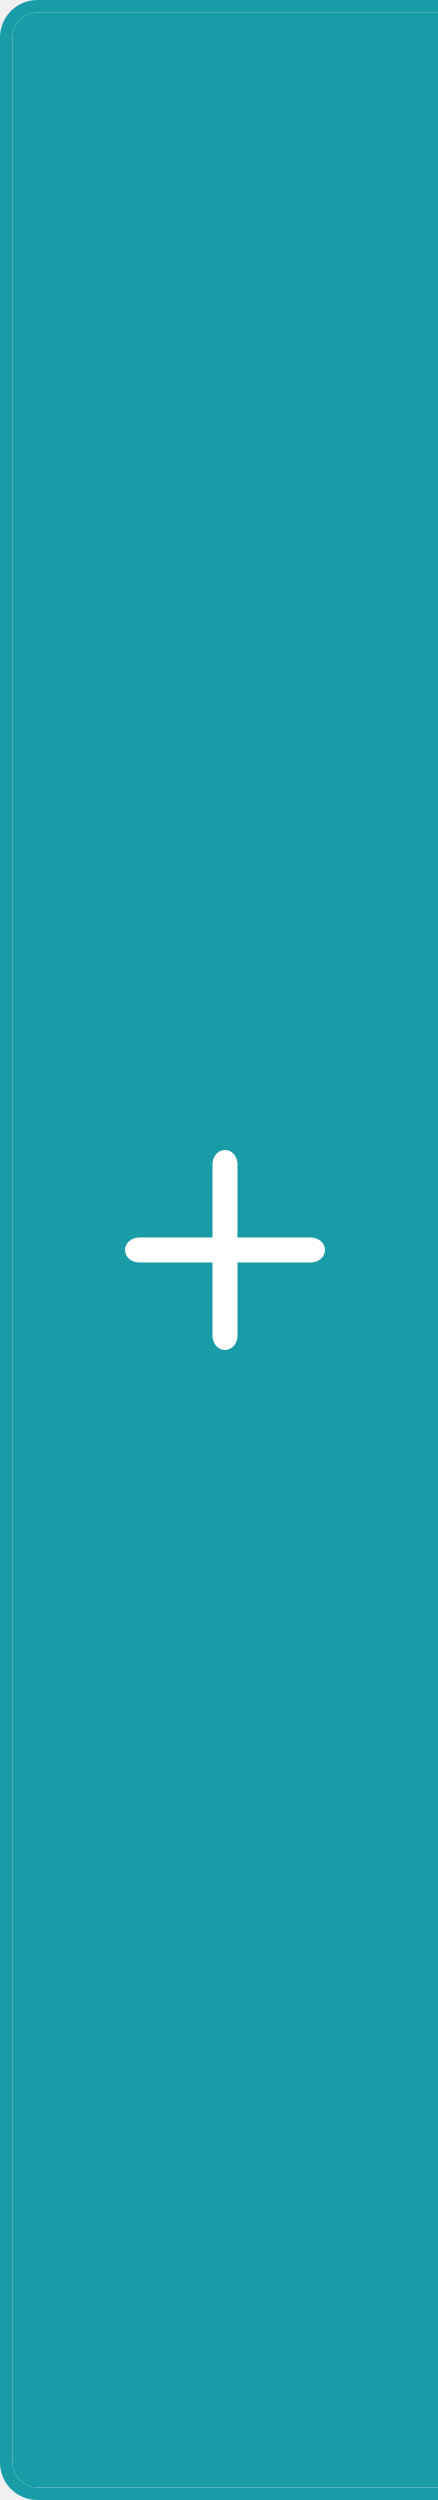
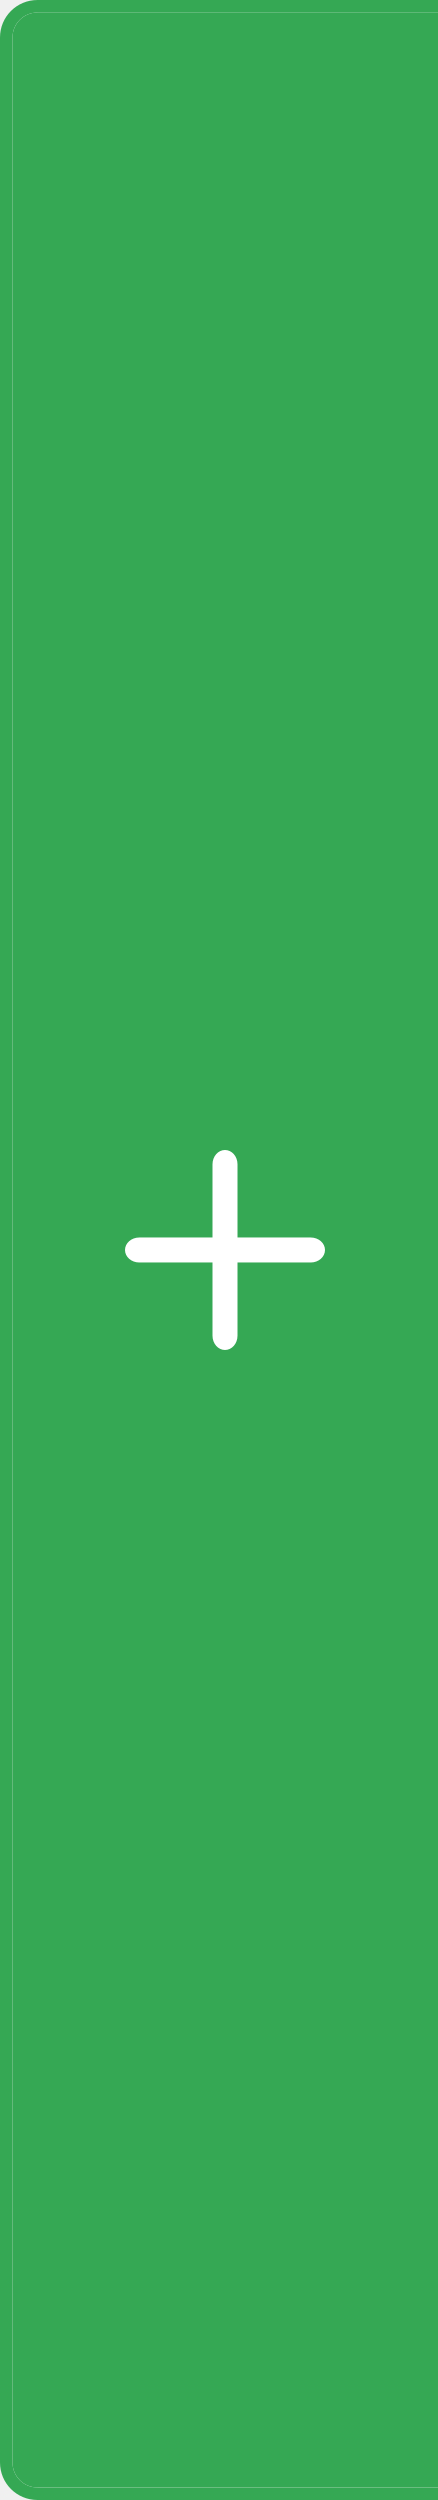
<svg xmlns="http://www.w3.org/2000/svg" width="35" height="200" id="svg2" version="1.1">
  <defs id="defs4" />
  <g id="layer1" transform="translate(0,-852.3622)">
-     <path style="opacity:1;fill:#199ca8;fill-opacity:1;stroke:#102b68;stroke-width:0;stroke-linecap:butt;stroke-linejoin:miter;stroke-miterlimit:4;stroke-opacity:1;stroke-dasharray:none;stroke-dashoffset:0" d="M 3 0 C 1.338 0 0 1.338 0 3 L 0 197 C 0 198.662 1.338 200 3 200 L 36 200 C 37.662 200 39 198.662 39 197 L 39 3 C 39 1.338 37.662 0 36 0 L 3 0 z M 3 1 L 36 1 C 37.108 1 38 1.892 38 3 L 38 197 C 38 198.108 37.108 199 36 199 L 3 199 C 1.892 199 1 198.108 1 197 L 1 3 C 1 1.892 1.892 1 3 1 z " transform="translate(0,852.3622)" id="rect3810" />
+     <path style="opacity:1;fill:#35a854;fill-opacity:1;stroke:#102b68;stroke-width:0;stroke-linecap:butt;stroke-linejoin:miter;stroke-miterlimit:4;stroke-opacity:1;stroke-dasharray:none;stroke-dashoffset:0" d="M 3 0 C 1.338 0 0 1.338 0 3 L 0 197 C 0 198.662 1.338 200 3 200 L 36 200 C 37.662 200 39 198.662 39 197 L 39 3 C 39 1.338 37.662 0 36 0 L 3 0 z M 3 1 L 36 1 C 37.108 1 38 1.892 38 3 L 38 197 C 38 198.108 37.108 199 36 199 L 3 199 C 1.892 199 1 198.108 1 197 L 1 3 C 1 1.892 1.892 1 3 1 z " transform="translate(0,852.3622)" id="rect3810" />
    <g transform="translate(0,-0.9999969)" id="g3917-7" style="fill:#000000;fill-opacity:1;opacity:0.5" />
-     <rect rx="2" style="opacity:1;fill:#199ca8;fill-opacity:1;stroke:#102b68;stroke-width:0;stroke-linecap:butt;stroke-linejoin:miter;stroke-miterlimit:4;stroke-dasharray:none;stroke-dashoffset:0;stroke-opacity:1" id="rect3812" width="37" height="198" x="1" y="853.362" ry="2" />
+     <rect rx="2" style="opacity:1;fill:#35a854;fill-opacity:1;stroke:#102b68;stroke-width:0;stroke-linecap:butt;stroke-linejoin:miter;stroke-miterlimit:4;stroke-dasharray:none;stroke-dashoffset:0;stroke-opacity:1" id="rect3812" width="37" height="198" x="1" y="853.362" ry="2" />
    <g id="g3917" style="fill:#ffffff;fill-opacity:1">
      <rect ry="1.143" y="944.362" x="17" height="16" width="2" id="rect3897" style="opacity:1;fill:#ffffff;fill-opacity:1;stroke:#102b68;stroke-width:0;stroke-linecap:butt;stroke-linejoin:miter;stroke-miterlimit:4;stroke-opacity:1;stroke-dasharray:none;stroke-dashoffset:0" />
      <rect transform="matrix(0,1,-1,0,0,0)" ry="1.143" y="-26" x="951.362" height="16" width="2" id="rect3897-6" style="opacity:1;fill:#ffffff;fill-opacity:1;stroke:#102b68;stroke-width:0;stroke-linecap:butt;stroke-linejoin:miter;stroke-miterlimit:4;stroke-opacity:1;stroke-dasharray:none;stroke-dashoffset:0" />
    </g>
  </g>
</svg>
